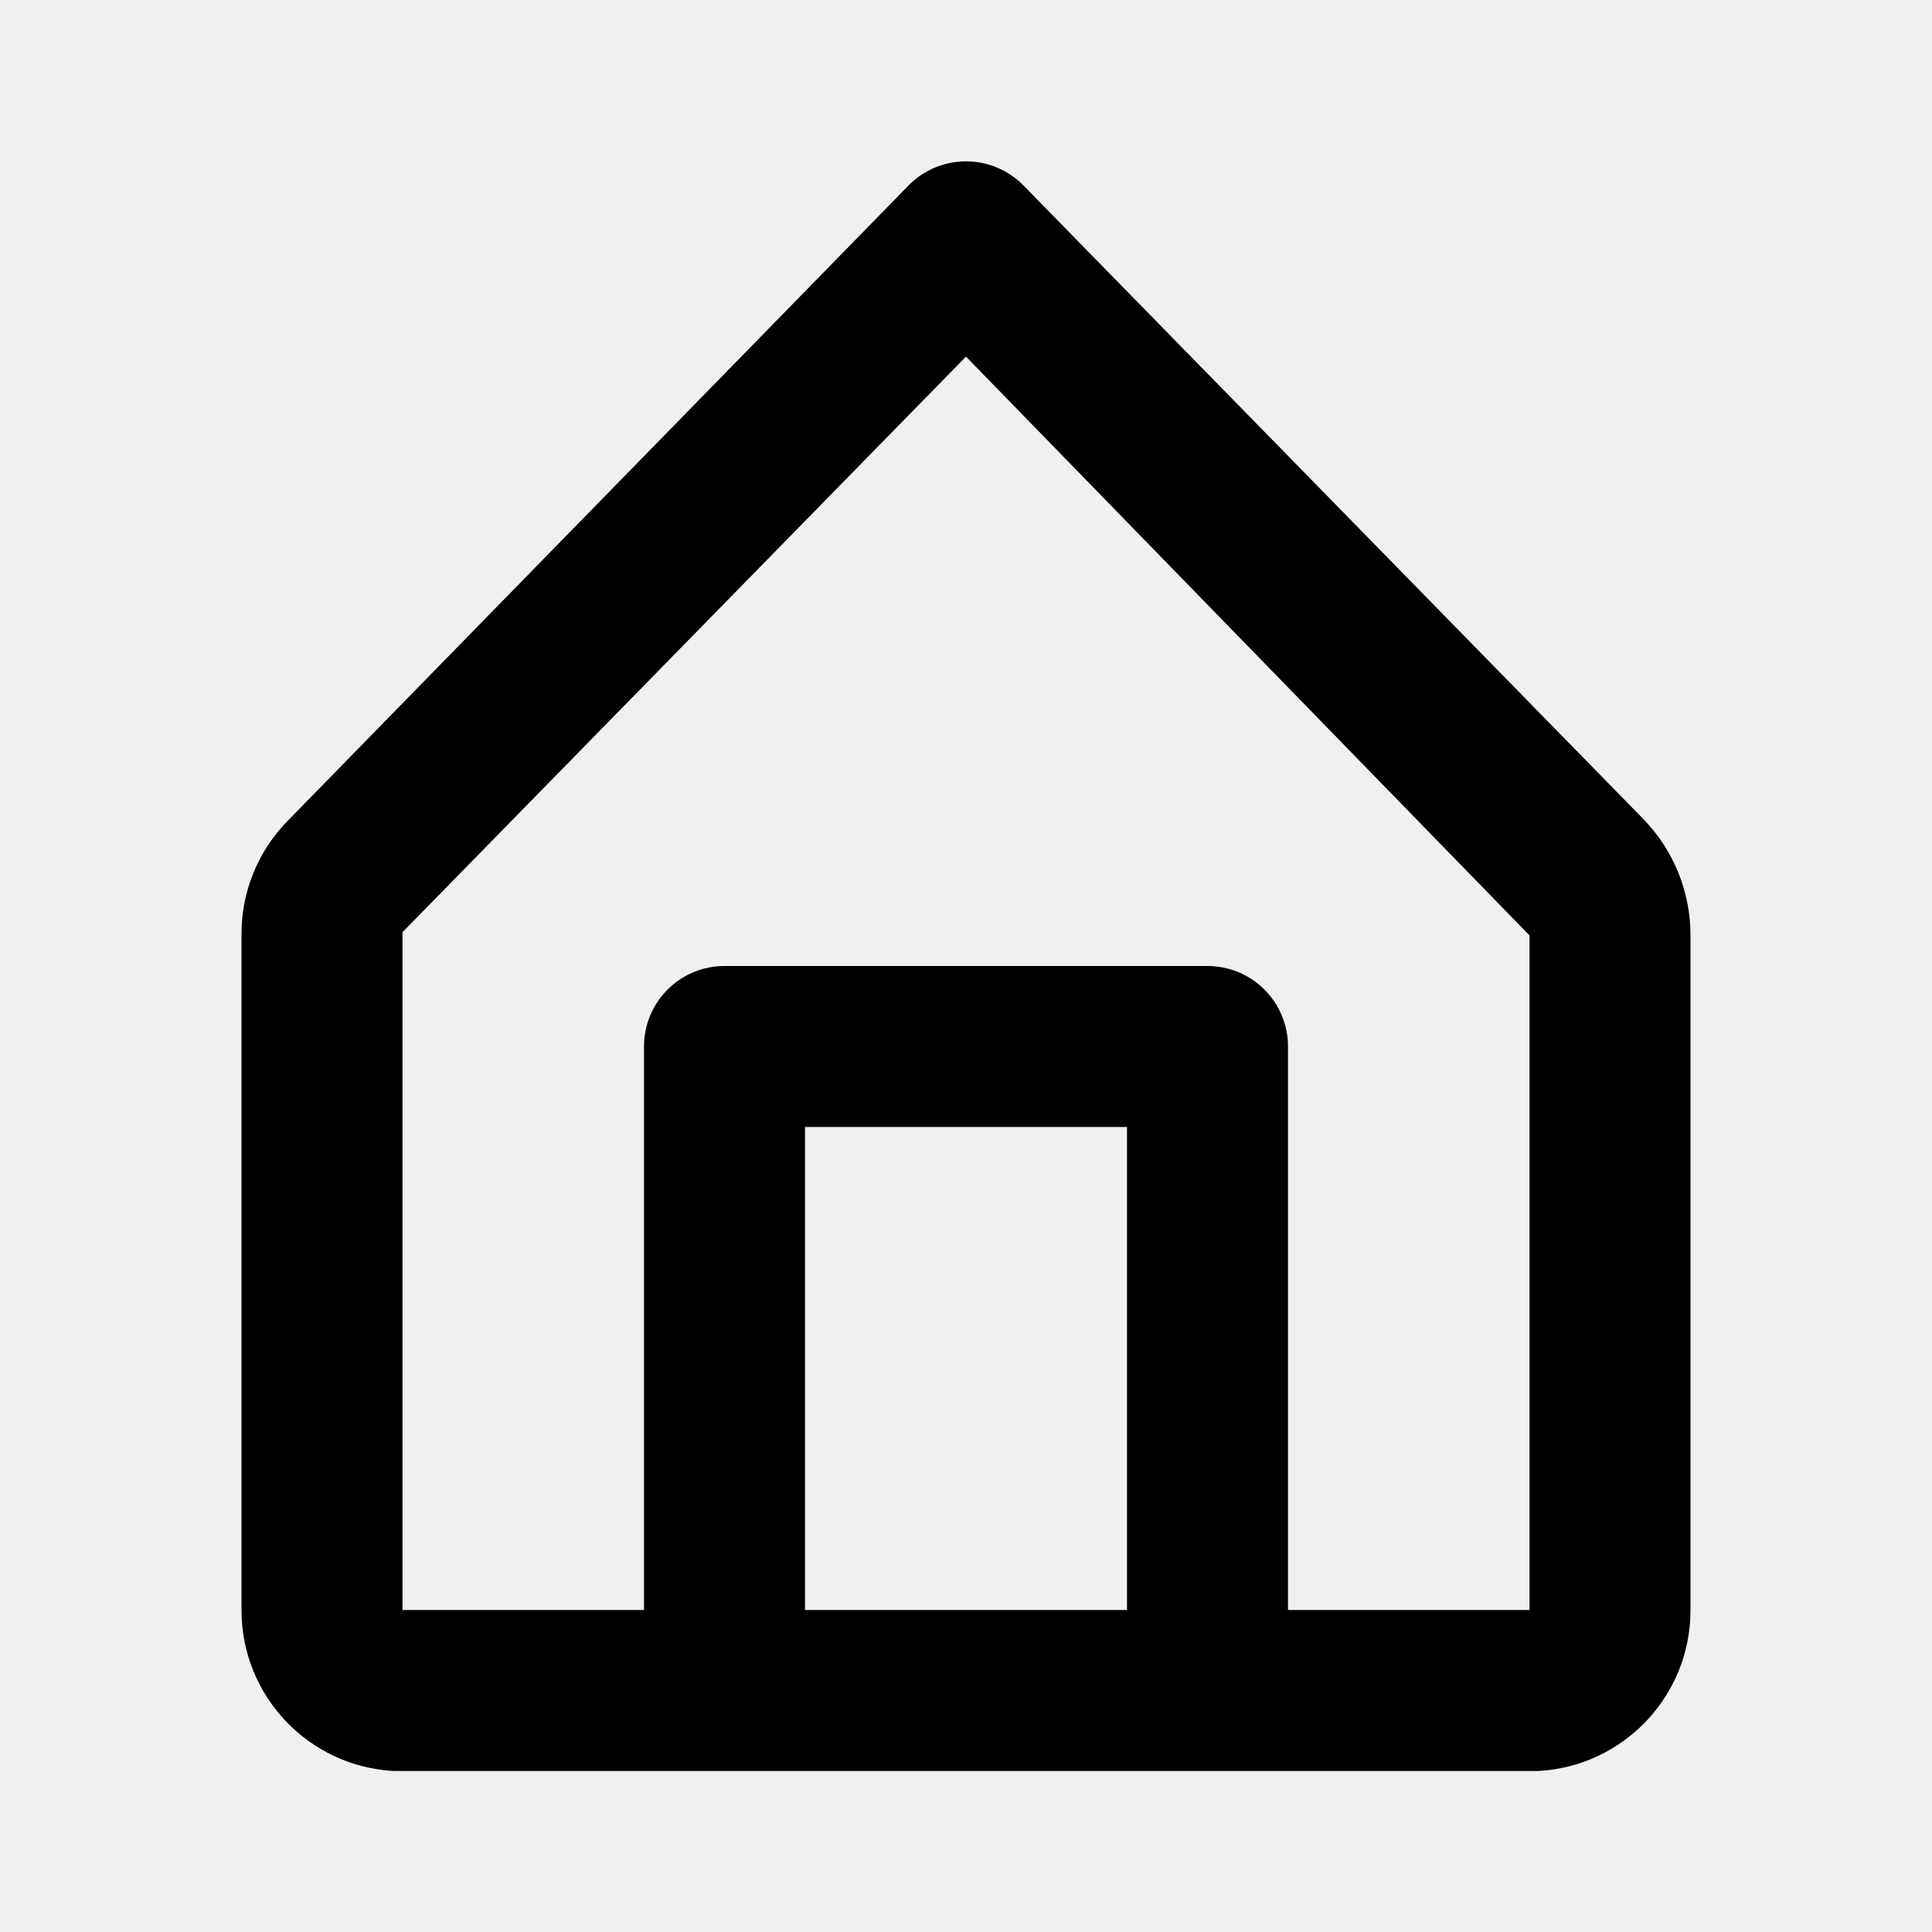
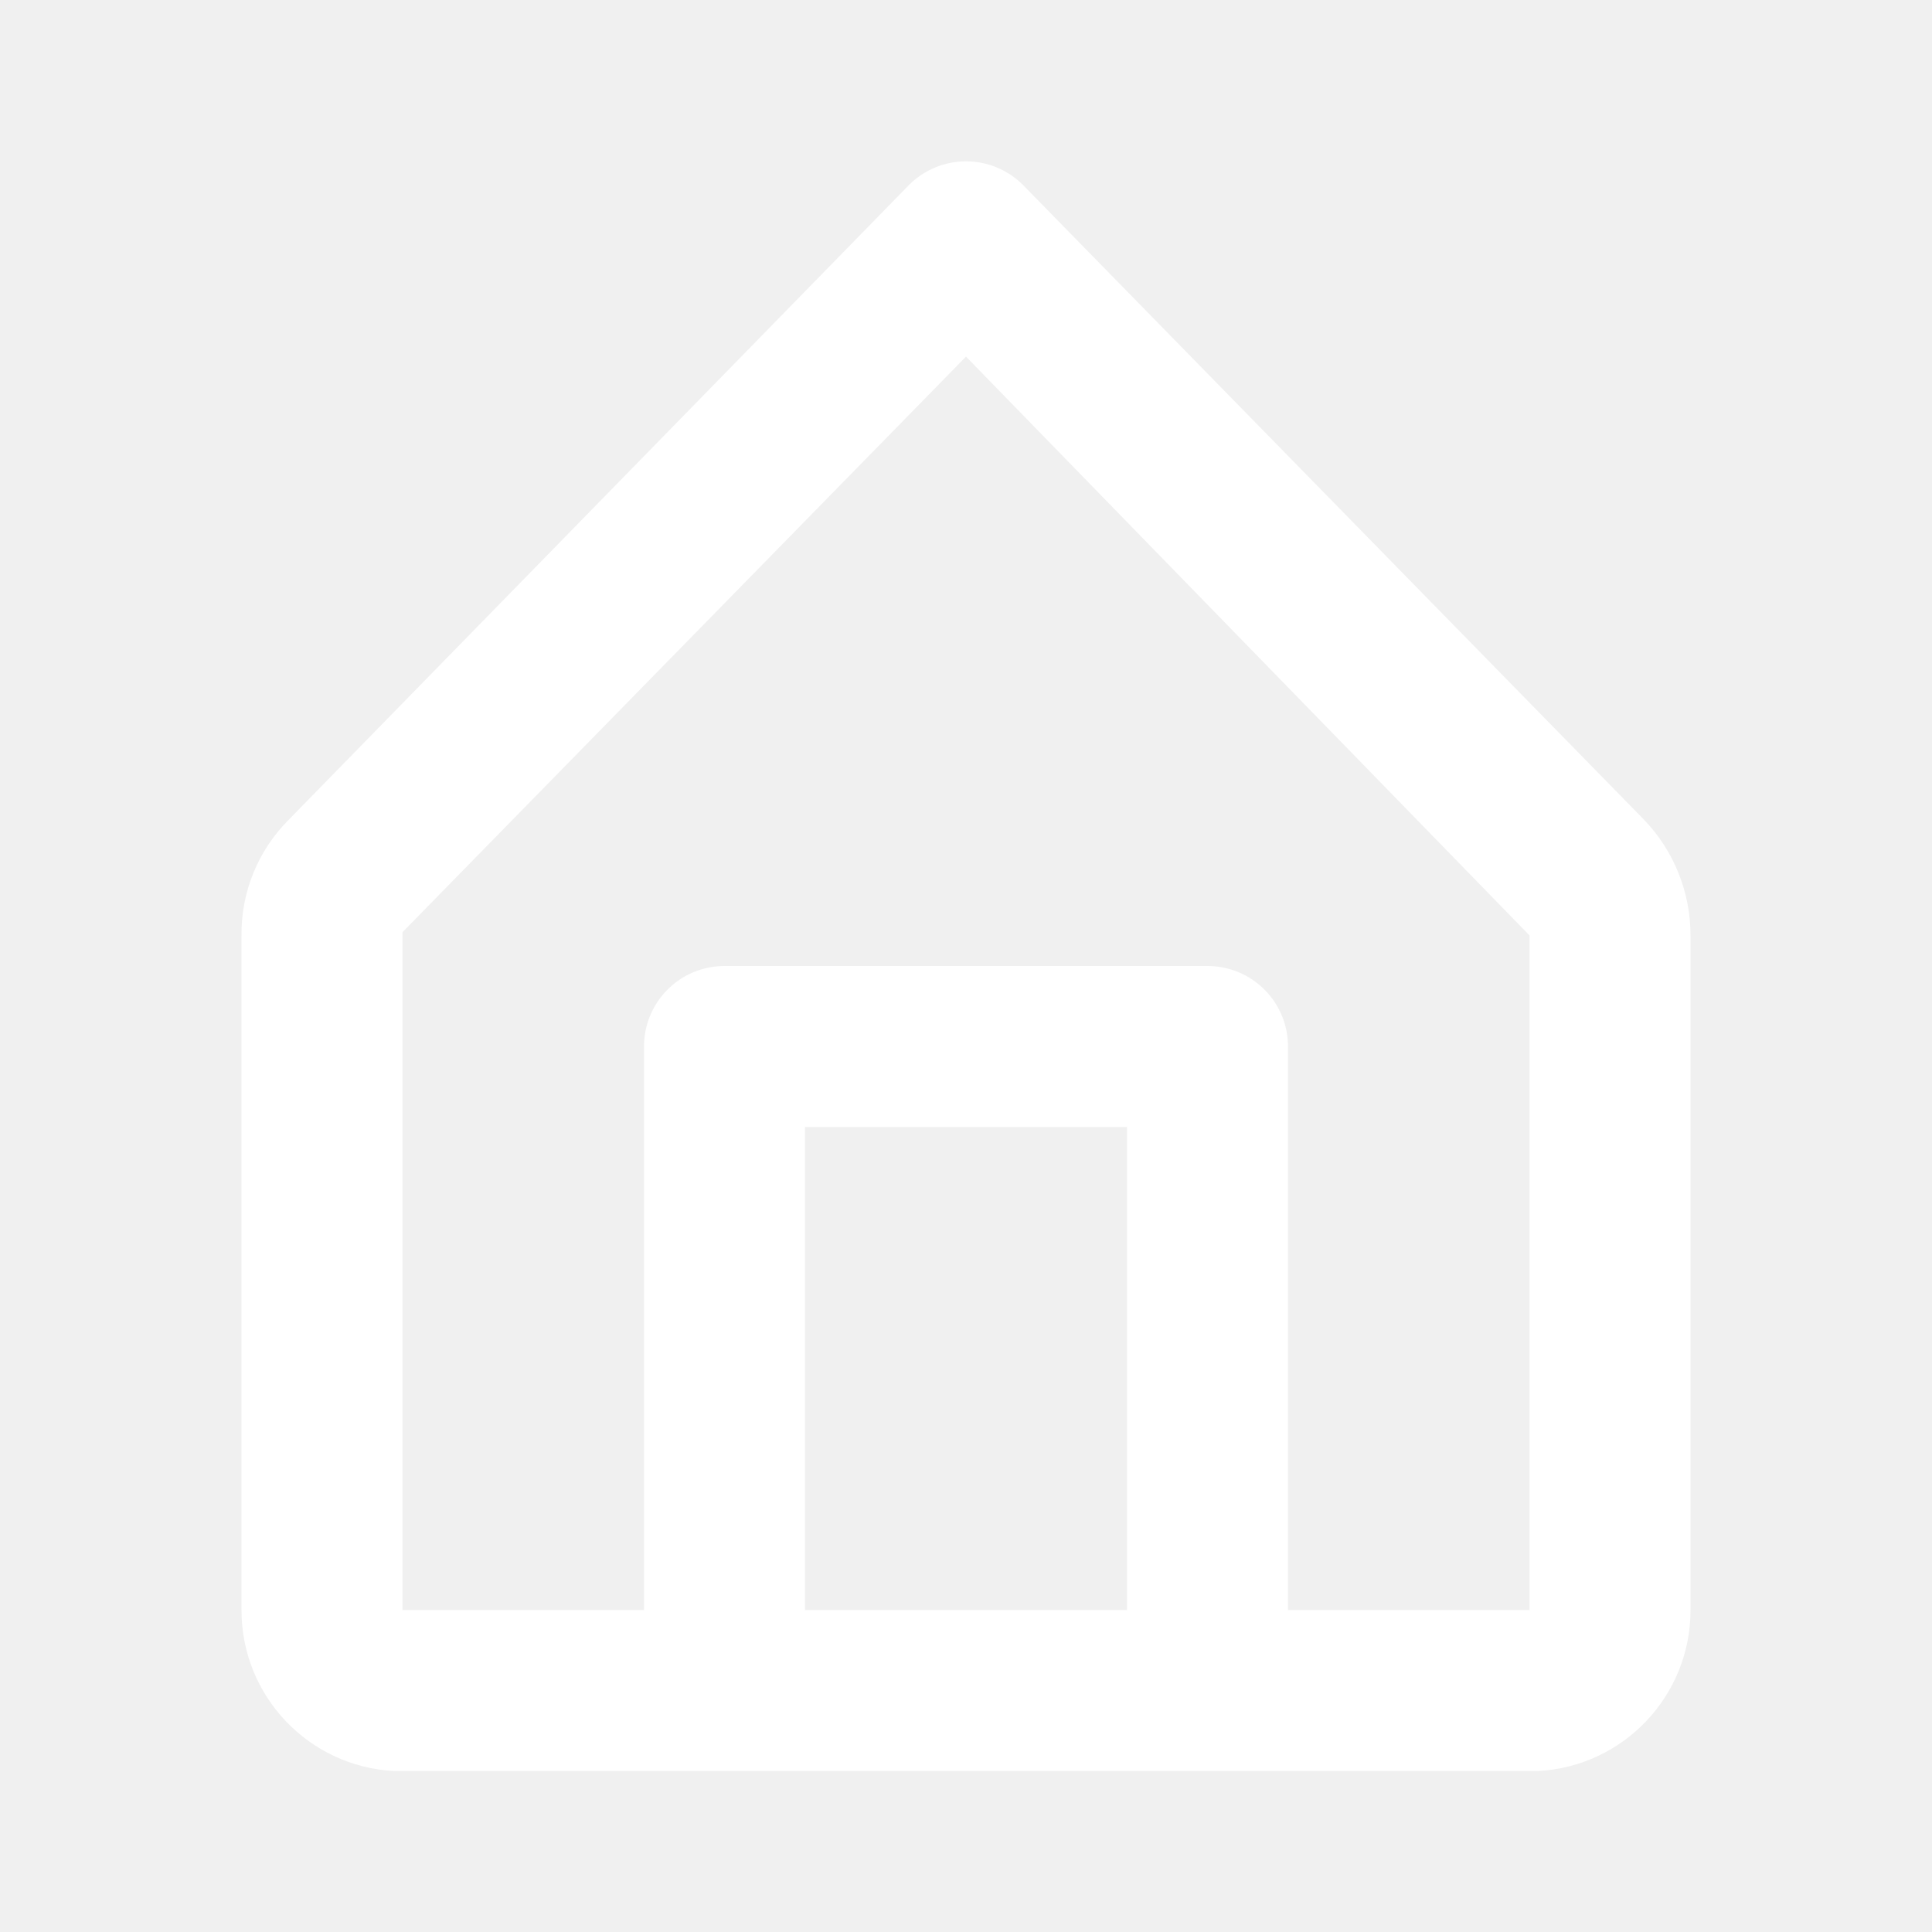
- <svg xmlns="http://www.w3.org/2000/svg" viewBox="0 0 24 24">
+ <svg xmlns="http://www.w3.org/2000/svg" fill="white" viewBox="0 0 24 24">
  <g data-name="Layer 2">
    <g data-name="home">
      <rect width="24" height="24" opacity="0" />
      <path d="M20.42 10.18L12.71 2.3a1 1 0 0 0-1.42 0l-7.71 7.89A2 2 0 0 0 3 11.62V20a2 2 0 0 0 1.89 2h14.22A2 2 0 0 0 21 20v-8.38a2.07 2.07 0 0 0-.58-1.44zM10 20v-6h4v6zm9 0h-3v-7a1 1 0 0 0-1-1H9a1 1 0 0 0-1 1v7H5v-8.42l7-7.15 7 7.19z" />
    </g>
  </g>
</svg>
